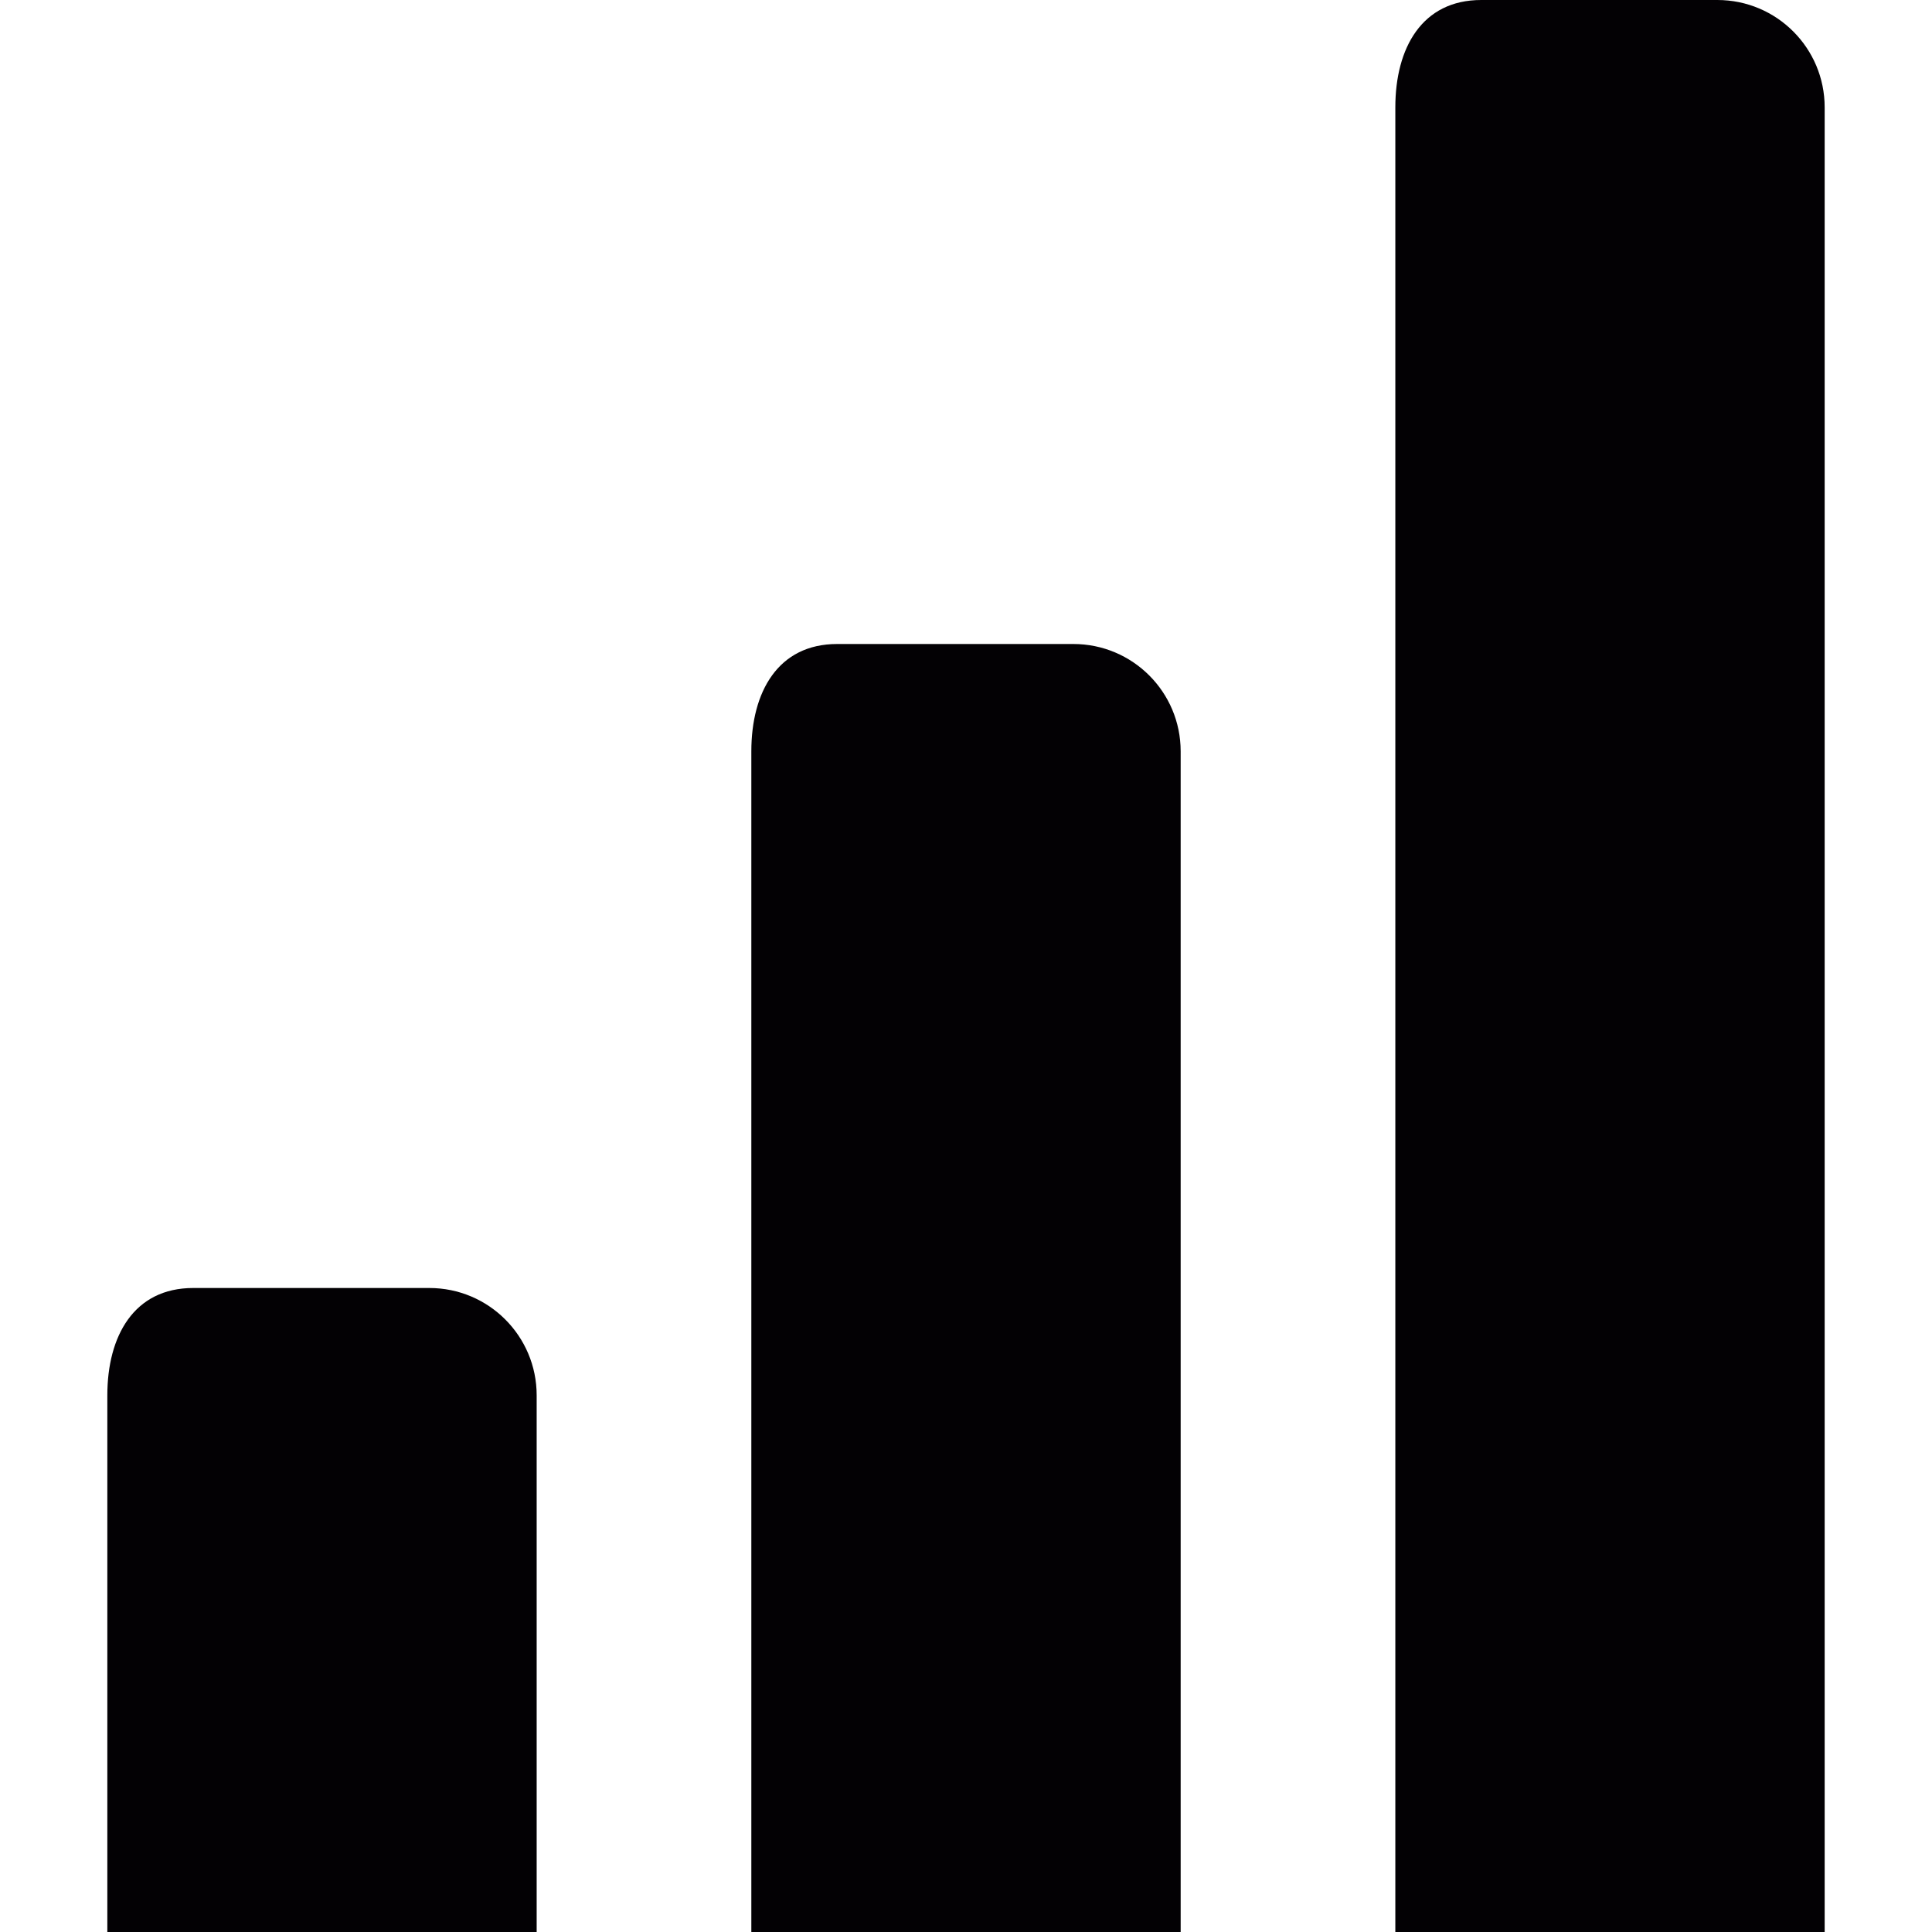
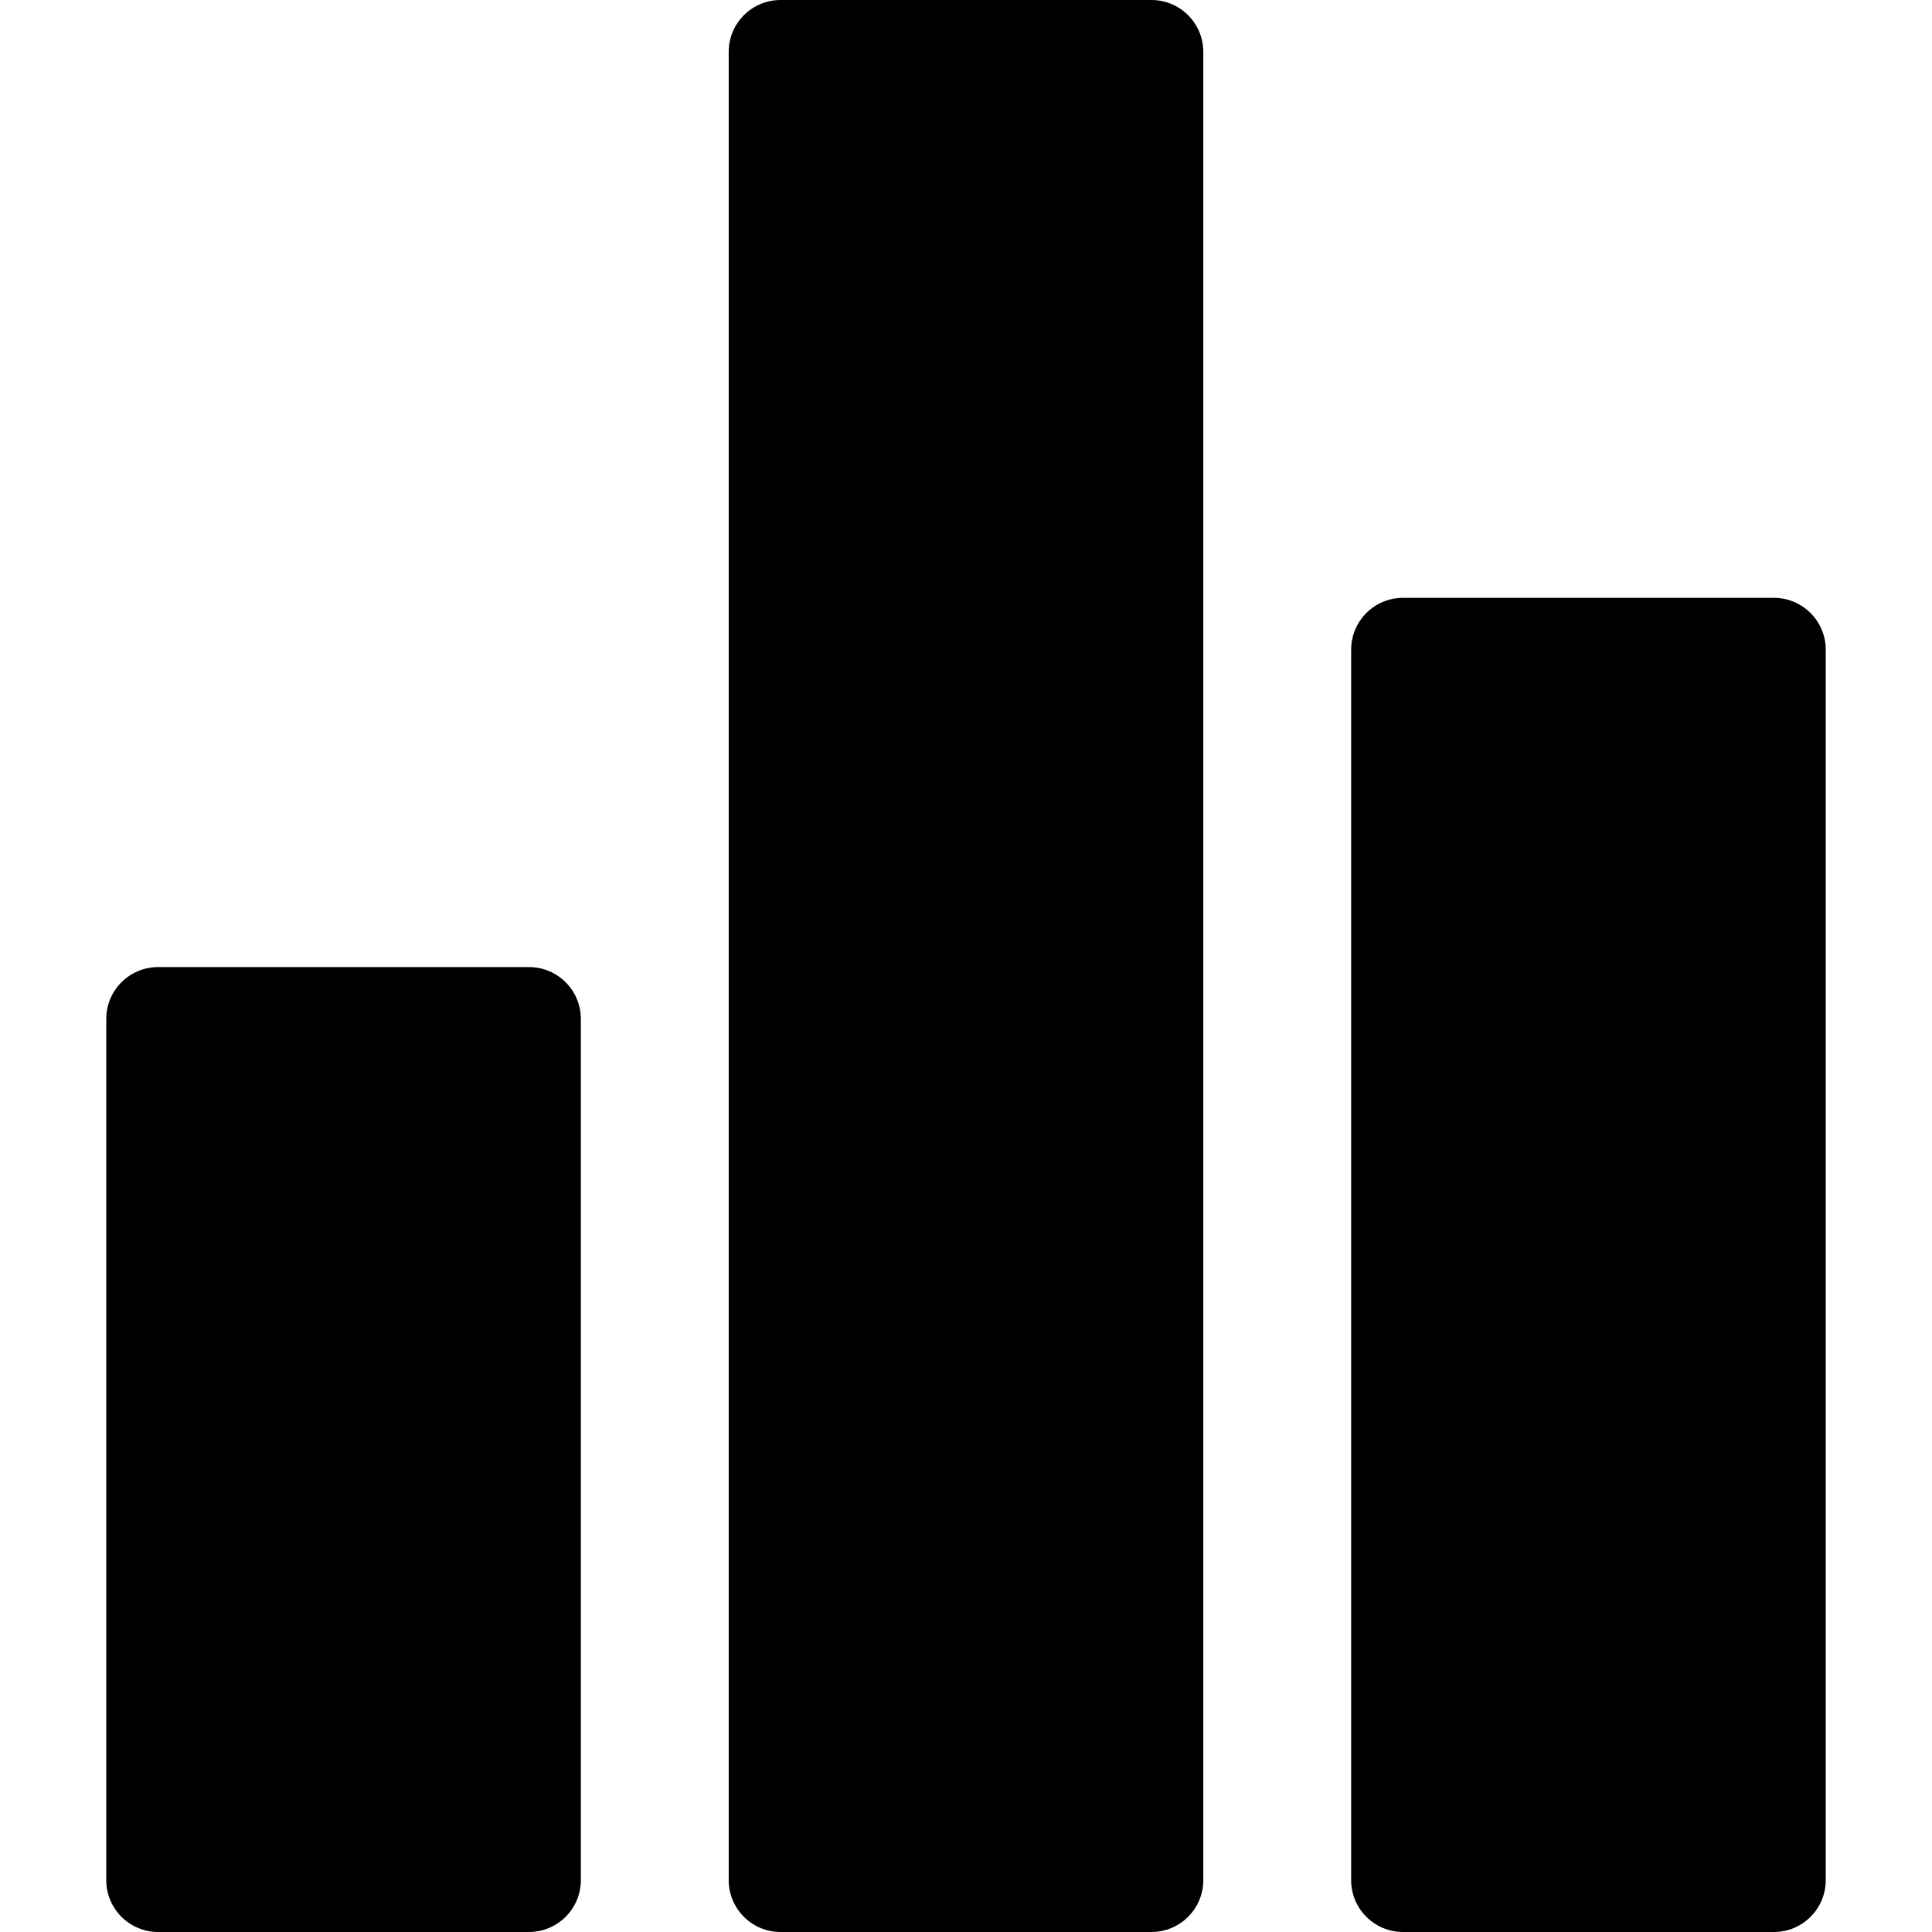
- <svg xmlns="http://www.w3.org/2000/svg" version="1.1" id="Capa_1" x="0px" y="0px" viewBox="0 0 90 90" style="enable-background:new 0 0 90 90;" xml:space="preserve">
+ <svg xmlns="http://www.w3.org/2000/svg" version="1.1" id="Capa_1" x="0px" y="0px" width="372.465px" height="372.465px" viewBox="0 0 372.465 372.465" style="enable-background:new 0 0 372.465 372.465;" xml:space="preserve">
  <g>
-     <path style="fill:#030104;" d="M80,0H69c-2.762,0-4,2.238-4,5v85h20V5C85,2.238,82.762,0,80,0z M50,30H39c-2.762,0-4,2.238-4,5v55   h20V35C55,32.238,52.762,30,50,30z M20,60H9c-2.762,0-4,2.238-4,5v25h20V65C25,62.238,22.762,60,20,60z" />
+     <g>
+       <path d="M101.98,186.441H30.484c-5.523,0-10,4.477-10,10v166.021c0,5.523,4.477,10,10,10h71.496c5.523,0,10-4.477,10-10V196.441    C111.98,190.919,107.503,186.441,101.98,186.441z" />
+       <path d="M221.98,0h-71.496c-5.523,0-10,4.477-10,10v352.465c0,5.521,4.477,10,10,10h71.496c5.523,0,10-4.479,10-10V10    C231.98,4.477,227.504,0,221.98,0z" />
+       <path d="M341.98,115.257h-71.496c-5.523,0-10,4.477-10,10v237.208c0,5.521,4.477,10,10,10h71.496c5.523,0,10-4.479,10-10V125.257    C351.98,119.734,347.504,115.257,341.98,115.257z" />
+     </g>
  </g>
  <g>
</g>
  <g>
</g>
  <g>
</g>
  <g>
</g>
  <g>
</g>
  <g>
</g>
  <g>
</g>
  <g>
</g>
  <g>
</g>
  <g>
</g>
  <g>
</g>
  <g>
</g>
  <g>
</g>
  <g>
</g>
  <g>
</g>
</svg>
